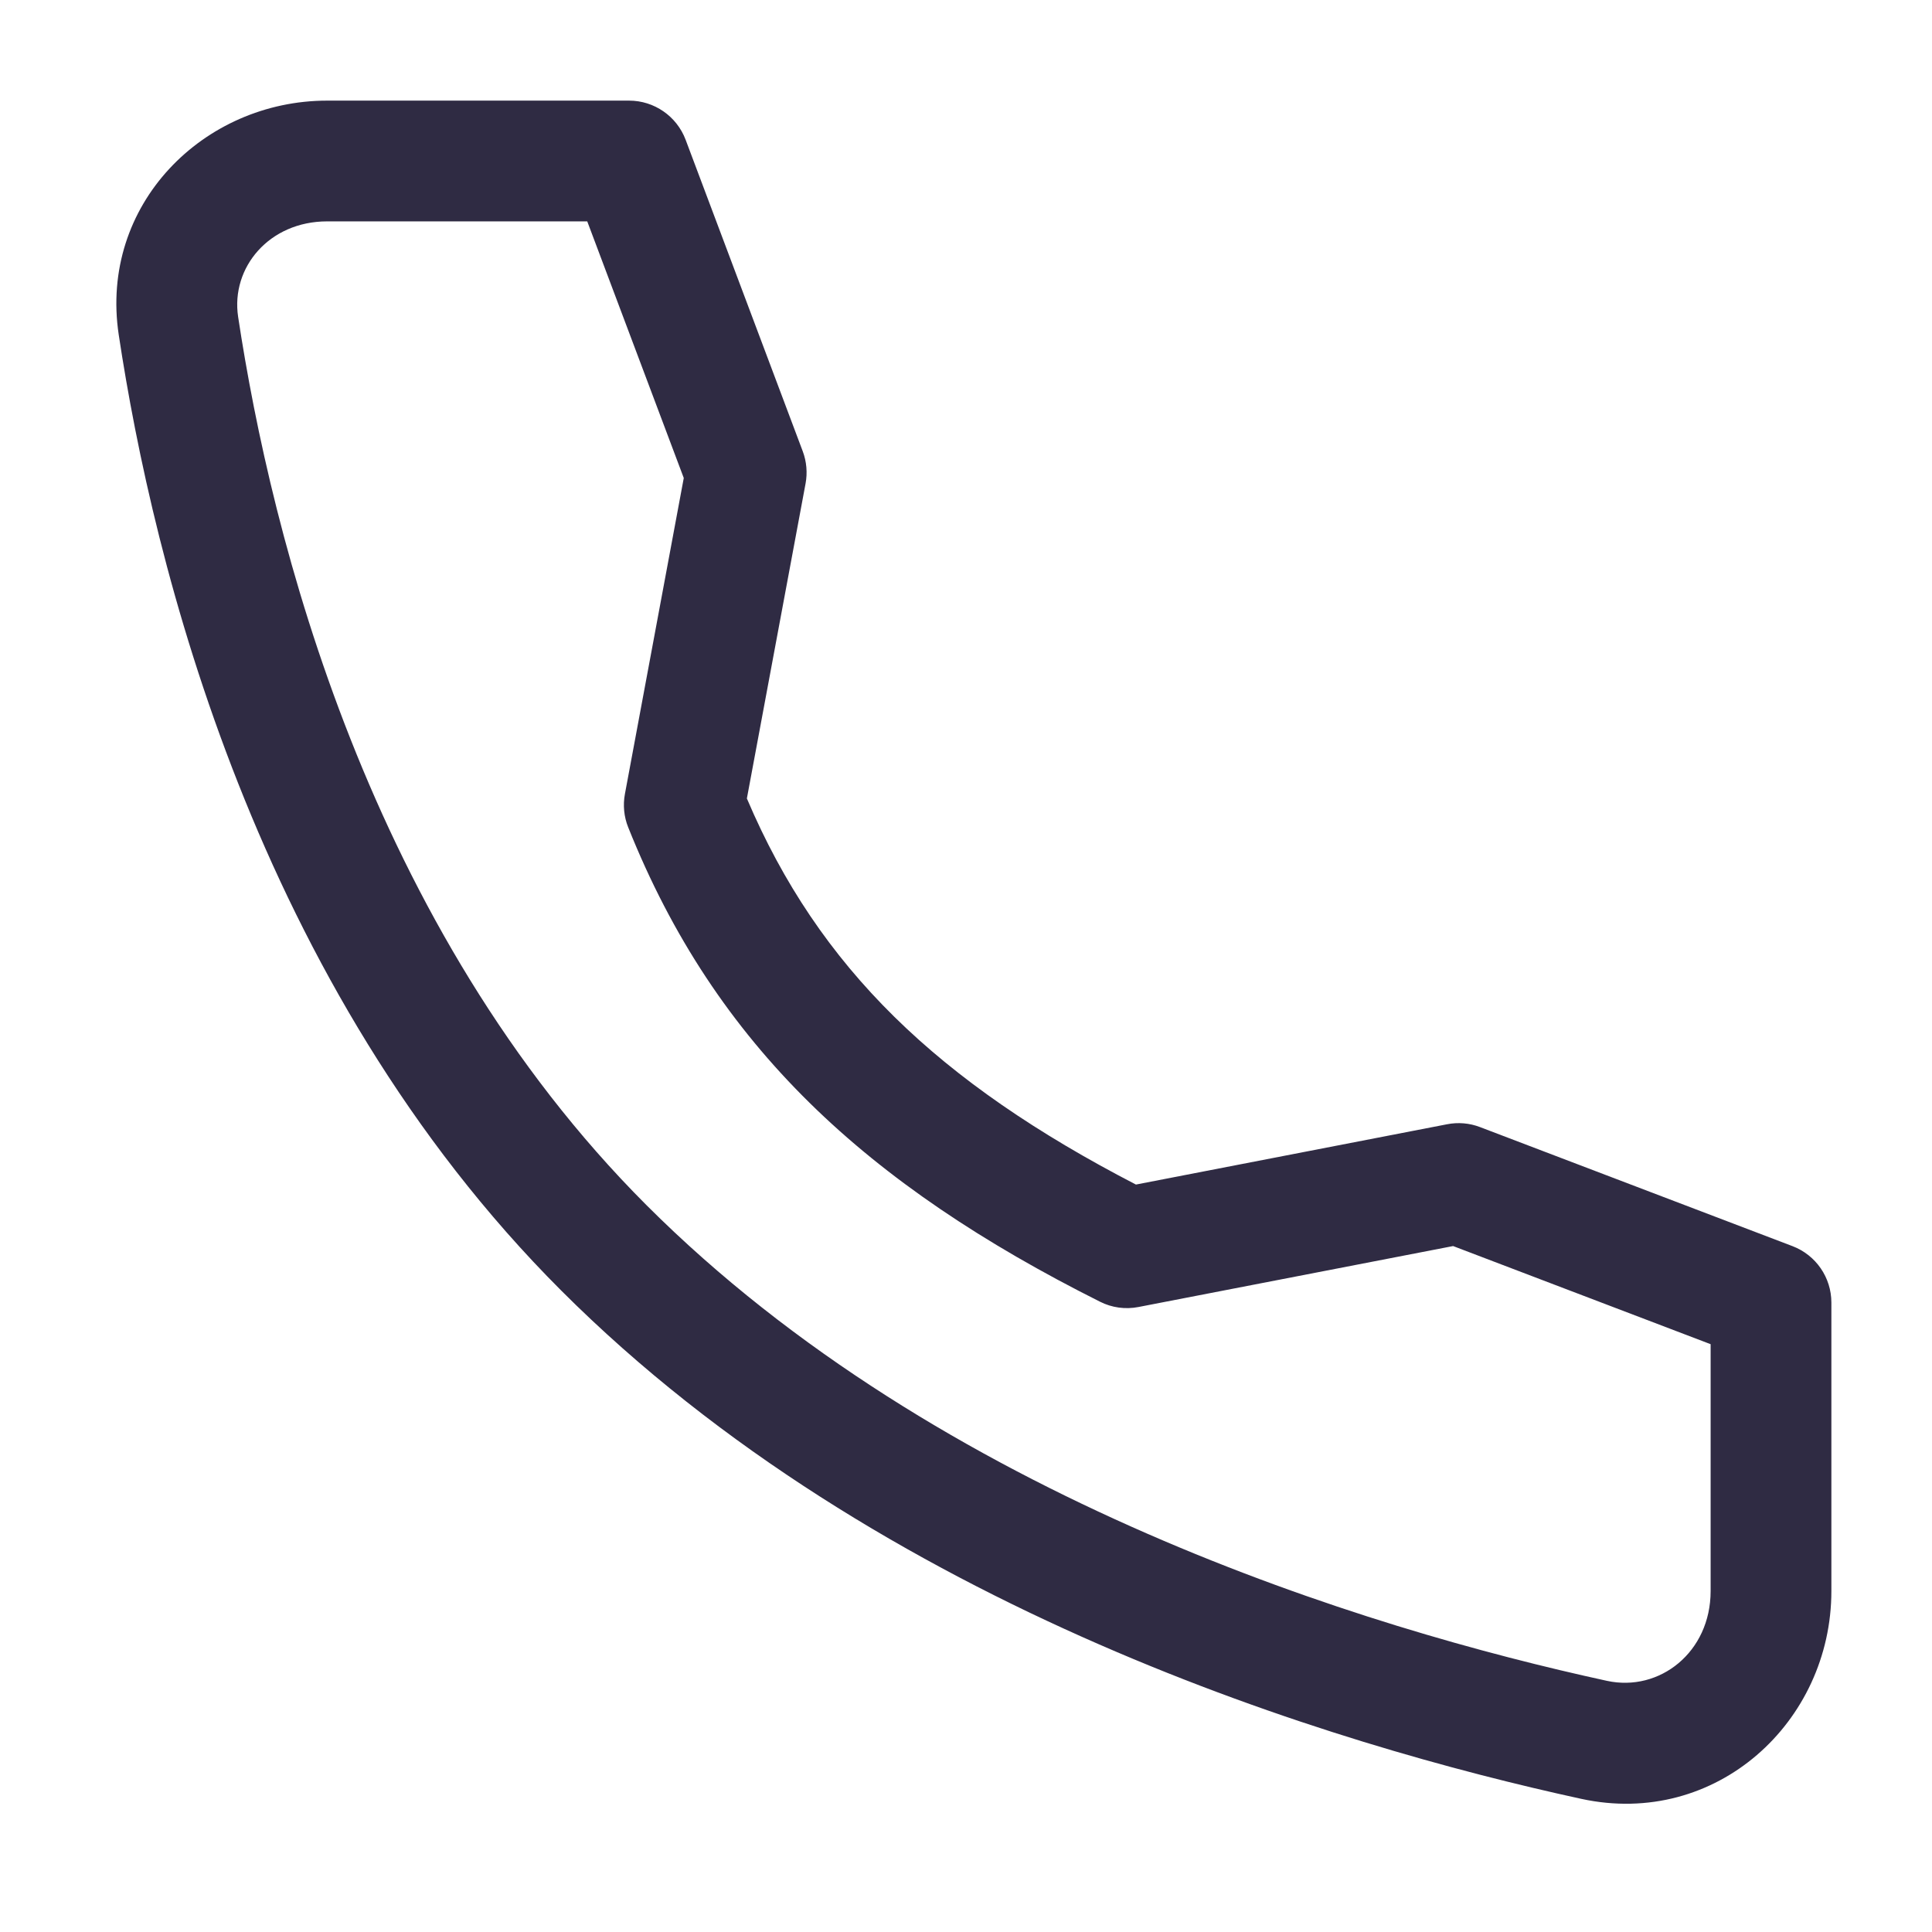
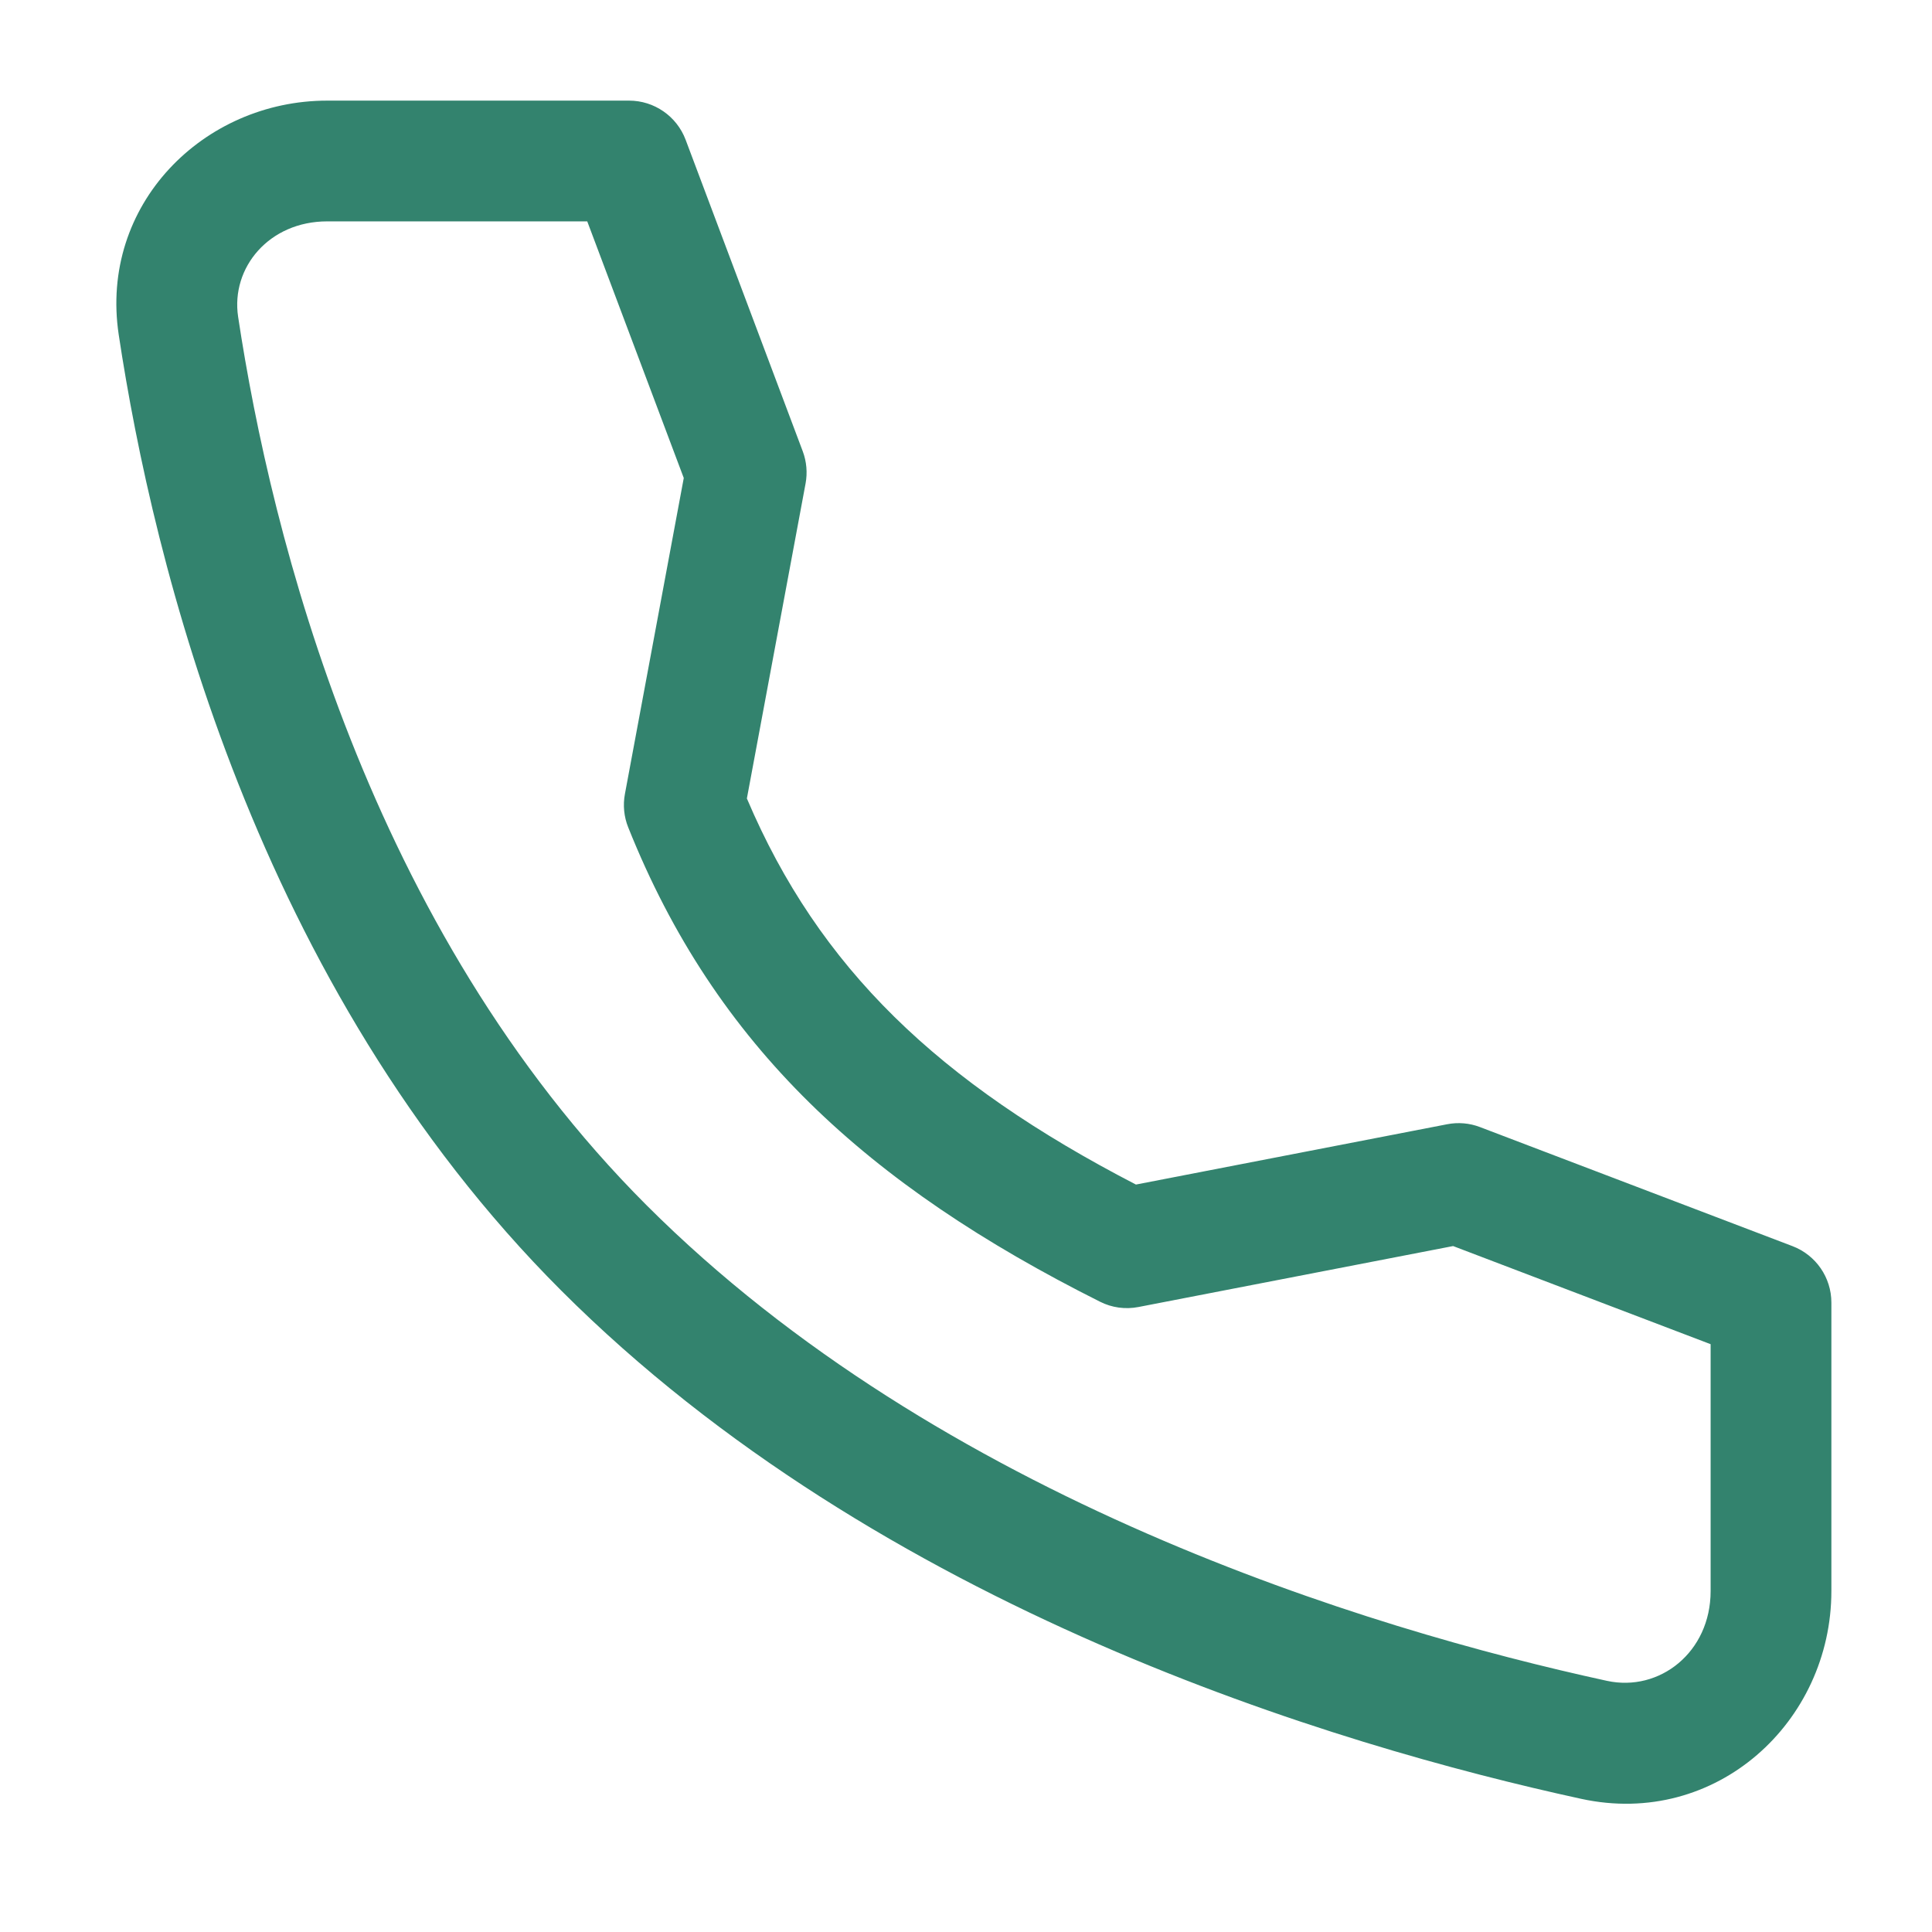
<svg xmlns="http://www.w3.org/2000/svg" width="24" height="24" viewBox="0 0 24 24" fill="none">
-   <path fill-rule="evenodd" clip-rule="evenodd" d="M4.064 1.25L7.815 1.25C8.127 1.25 8.407 1.444 8.517 1.736L9.972 5.606C10.02 5.734 10.032 5.873 10.007 6.007L9.278 9.919C10.174 12.027 11.655 13.444 14.111 14.715L17.976 13.966C18.113 13.939 18.255 13.951 18.385 14.001L22.267 15.48C22.558 15.591 22.75 15.87 22.75 16.181L22.75 19.765C22.75 21.391 21.318 22.71 19.643 22.346C16.589 21.681 10.932 19.992 6.97 16.03C3.175 12.235 1.903 6.993 1.475 4.159C1.231 2.542 2.528 1.25 4.064 1.25ZM7.295 2.75L4.064 2.75C3.345 2.75 2.866 3.322 2.958 3.935C3.371 6.667 4.579 11.518 8.03 14.97C11.679 18.618 16.983 20.232 19.962 20.88C20.616 21.022 21.25 20.524 21.25 19.765L21.25 16.698L18.051 15.479L14.143 16.236C13.98 16.268 13.812 16.245 13.664 16.17C10.769 14.718 8.89 12.995 7.804 10.278C7.751 10.147 7.737 10.002 7.763 9.863L8.494 5.938L7.295 2.75Z" fill="#2F2B43" />
+   <path fill-rule="evenodd" clip-rule="evenodd" d="M4.064 1.25L7.815 1.25C8.127 1.25 8.407 1.444 8.517 1.736L9.972 5.606C10.02 5.734 10.032 5.873 10.007 6.007L9.278 9.919C10.174 12.027 11.655 13.444 14.111 14.715L17.976 13.966C18.113 13.939 18.255 13.951 18.385 14.001L22.267 15.48C22.558 15.591 22.75 15.87 22.75 16.181L22.75 19.765C22.75 21.391 21.318 22.71 19.643 22.346C16.589 21.681 10.932 19.992 6.97 16.03C3.175 12.235 1.903 6.993 1.475 4.159C1.231 2.542 2.528 1.25 4.064 1.25ZM7.295 2.75L4.064 2.75C3.345 2.75 2.866 3.322 2.958 3.935C3.371 6.667 4.579 11.518 8.03 14.97C11.679 18.618 16.983 20.232 19.962 20.88C20.616 21.022 21.25 20.524 21.25 19.765L21.25 16.698L18.051 15.479L14.143 16.236C13.98 16.268 13.812 16.245 13.664 16.17C10.769 14.718 8.89 12.995 7.804 10.278C7.751 10.147 7.737 10.002 7.763 9.863L8.494 5.938L7.295 2.75Z" fill="#33836E" />
</svg>
